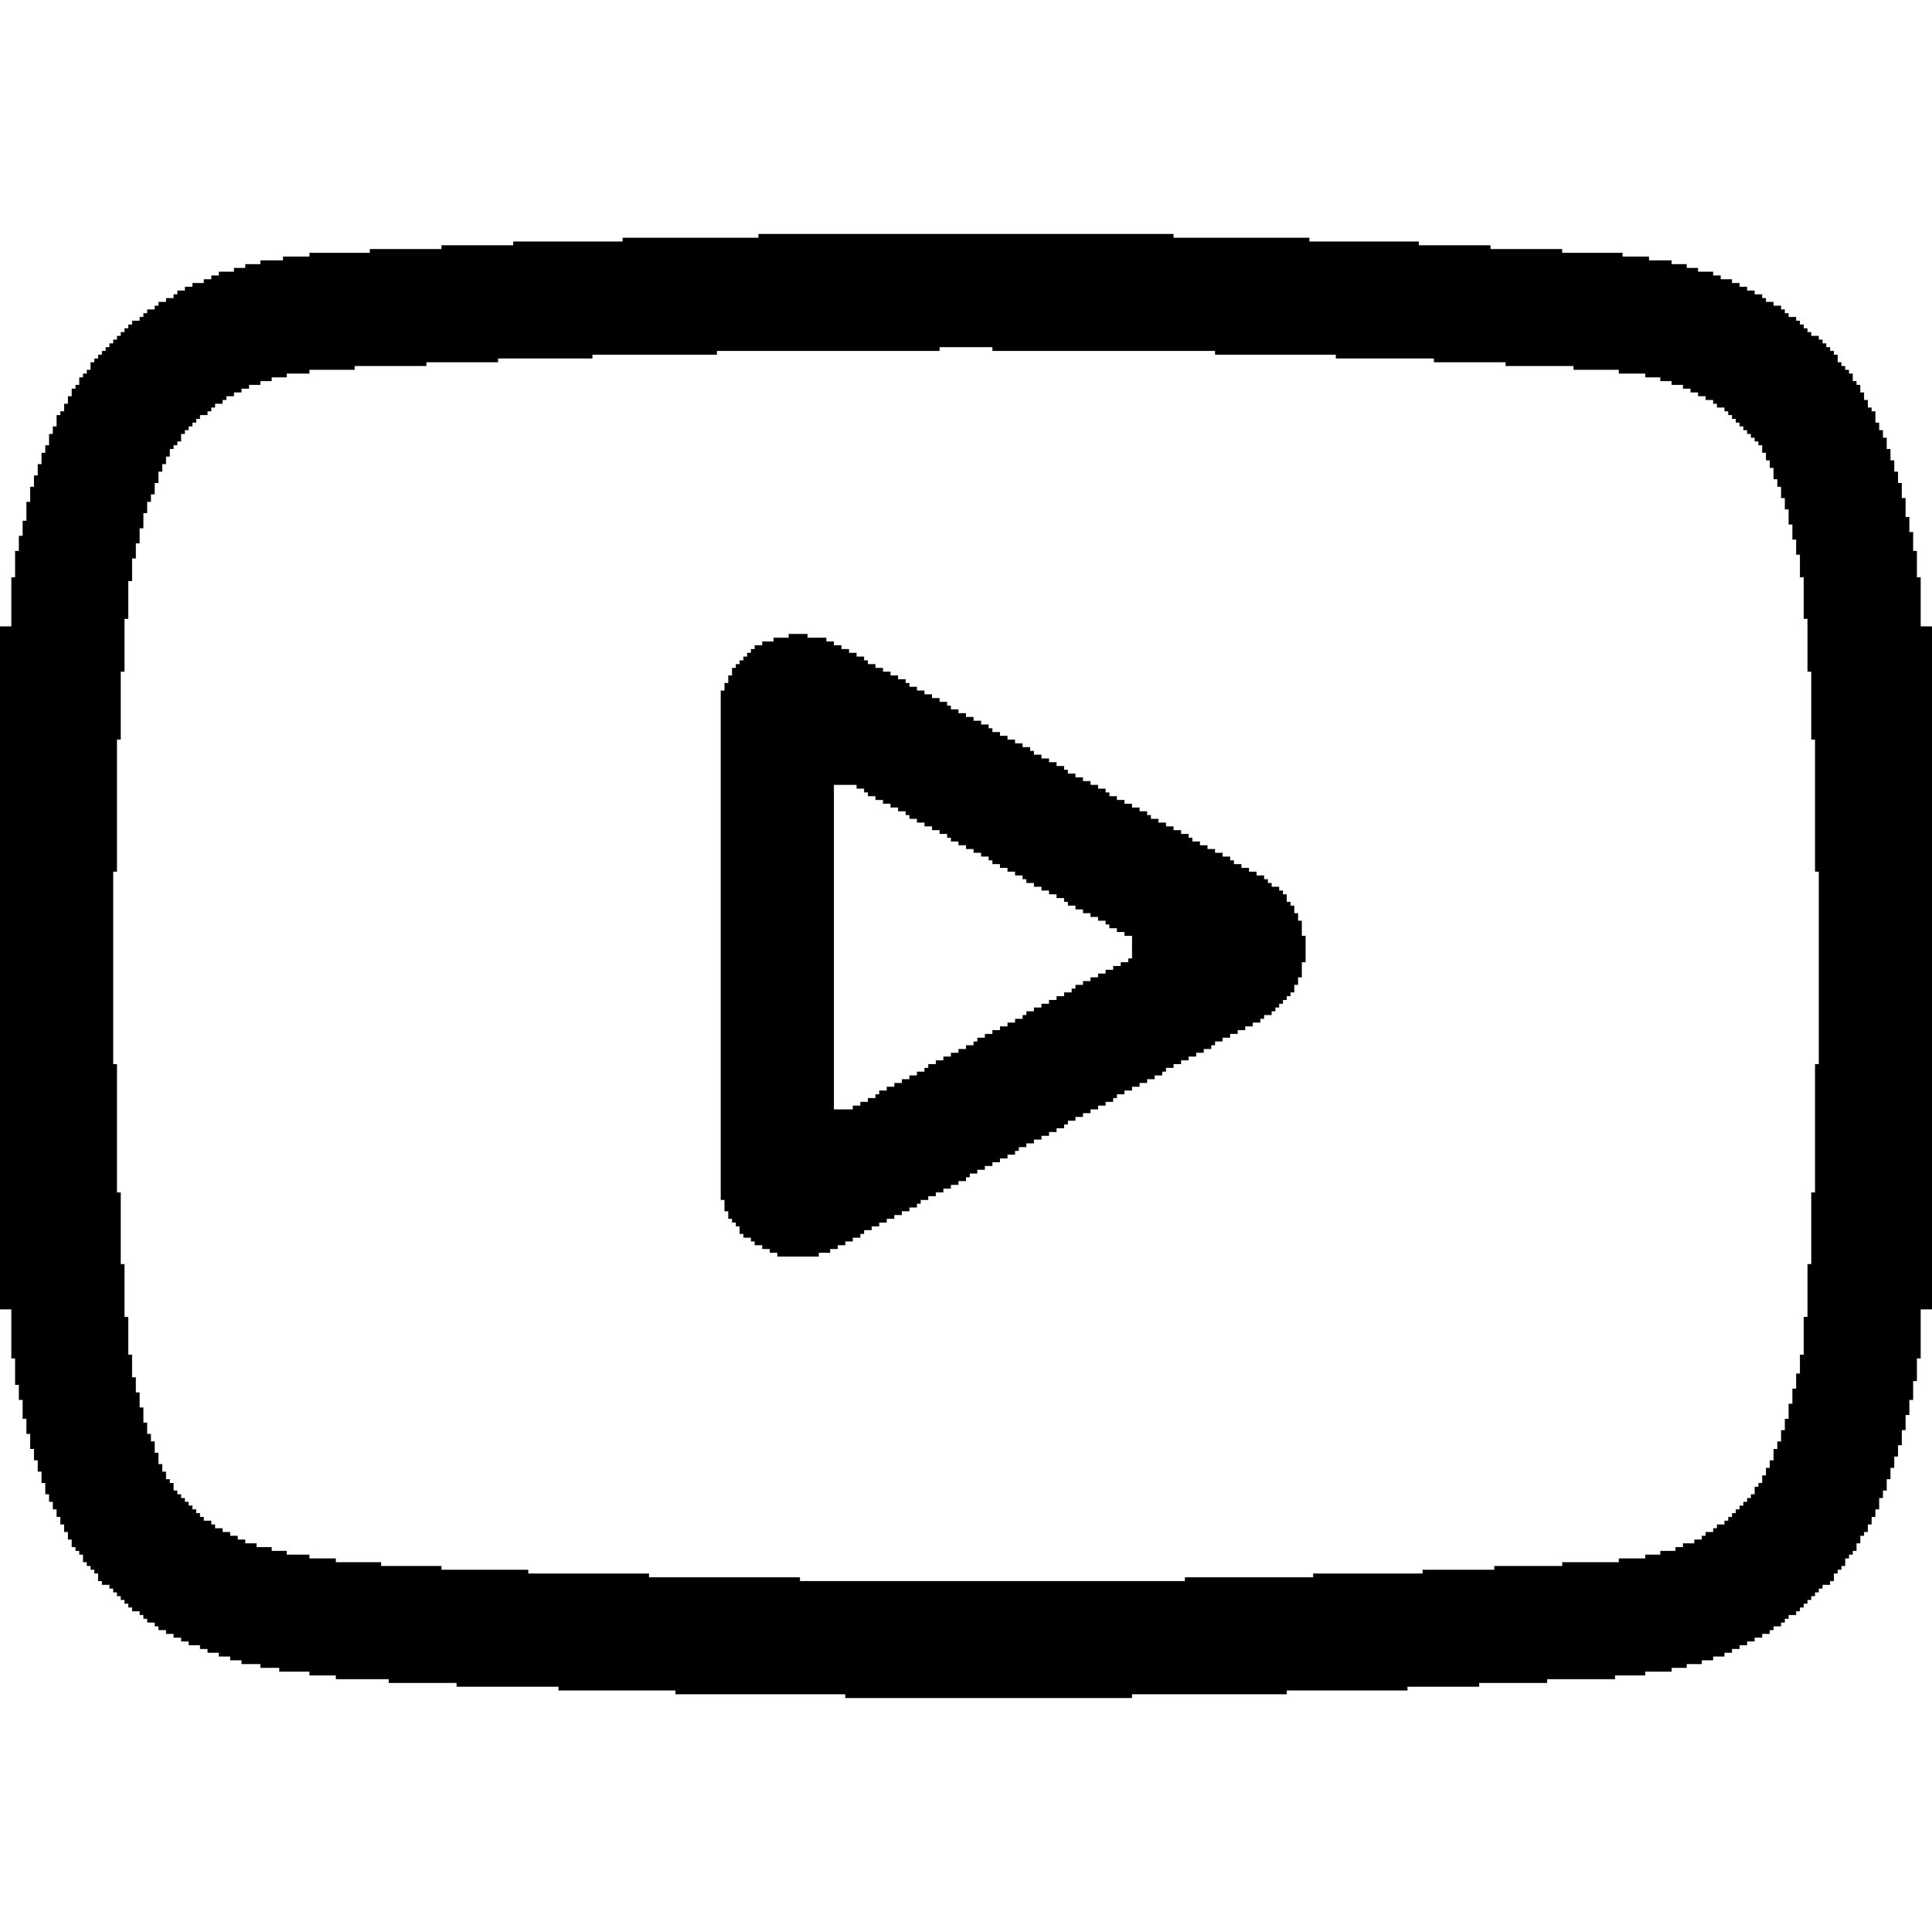
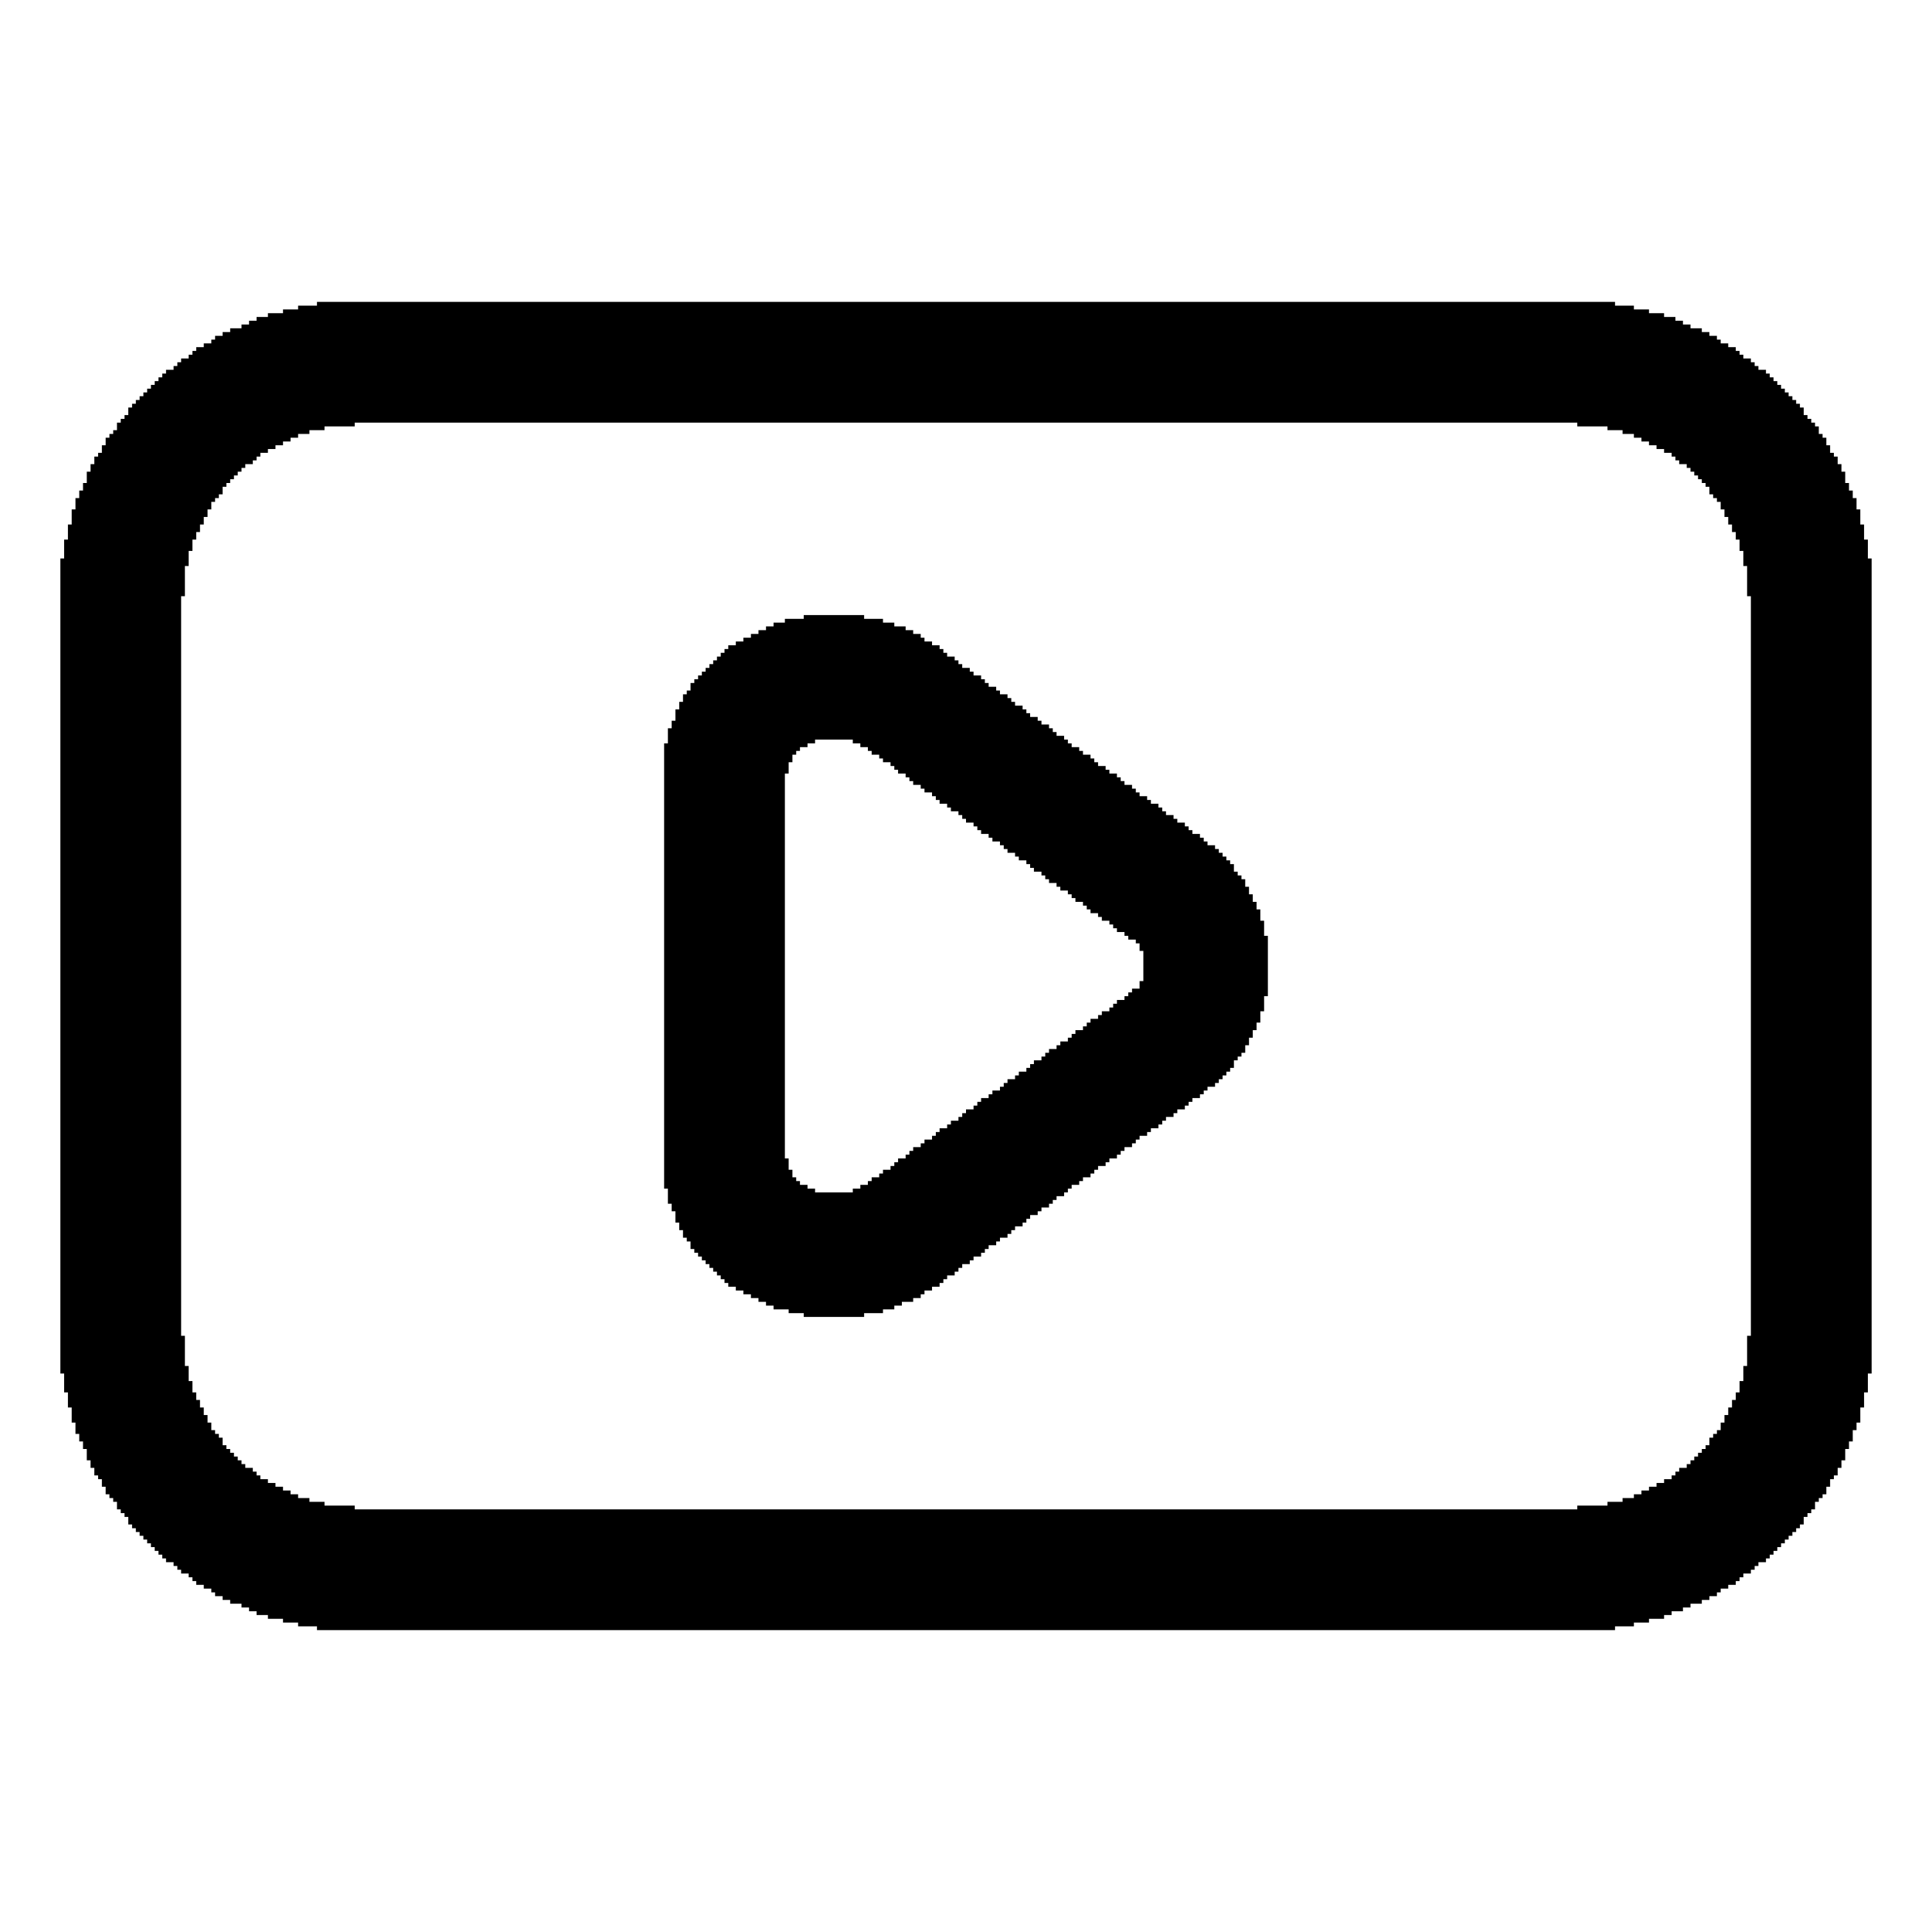
<svg xmlns="http://www.w3.org/2000/svg" viewBox="0 0 512 512" width="512" height="512">
-   <path fill="#000" d="M201,62h110v1h-110zM165,63h182v1h-182zM136,64h240v1h-240zM117,65h278v1h-278zM98,66h316v1h-316zM82,67h348v1h-348zM75,68h362v1h-362zM69,69h374v1h-374zM65,70h382v1h-382zM62,71h388v1h-388zM58,72h396v1h-396zM56,73h400v1h-400zM54,74h405v1h-405zM51,75h410v1h-410zM49,76h414v1h-414zM47,77h418v1h-418zM46,78h421v1h-421zM44,79h424v1h-424zM42,80h428v1h-428zM41,81h431v1h-431zM39,82h434v1h-434zM38,83h436v1h-436zM37,84h439v1h-439zM35,85h442v1h-442zM34,86h444v1h-444zM33,87h446v1h-446zM32,88h448v1h-448zM31,89h451v1h-451zM30,90h453v1h-453zM29,91h455v1h-455zM28,92h221v1h-221zM263,92h222v1h-222zM27,93h163v1h-163zM322,93h164v1h-164zM26,94h131v1h-131zM354,94h133v1h-133zM25,95h107v1h-107zM380,95h107v1h-107zM24,96h89v1h-89zM399,96h89v1h-89zM24,97h70v1h-70zM417,97h72v1h-72zM23,98h59v1h-59zM429,98h61v1h-61zM22,99h54v1h-54zM436,99h55v1h-55zM21,100h51v1h-51zM440,100h51v1h-51zM21,101h48v1h-48zM443,101h49v1h-49zM20,102h46v1h-46zM446,102h47v1h-47zM19,103h45v1h-45zM448,103h45v1h-45zM19,104h43v1h-43zM450,104h44v1h-44zM18,105h42v1h-42zM452,105h42v1h-42zM18,106h41v1h-41zM454,106h41v1h-41zM17,107h40v1h-40zM455,107h40v1h-40zM17,108h39v1h-39zM457,108h39v1h-39zM16,109h39v1h-39zM458,109h39v1h-39zM15,110h38v1h-38zM459,110h38v1h-38zM15,111h37v1h-37zM460,111h37v1h-37zM15,112h36v1h-36zM461,112h37v1h-37zM14,113h36v1h-36zM462,113h36v1h-36zM14,114h35v1h-35zM463,114h36v1h-36zM13,115h35v1h-35zM464,115h35v1h-35zM13,116h35v1h-35zM465,116h35v1h-35zM13,117h34v1h-34zM466,117h34v1h-34zM12,118h34v1h-34zM467,118h33v1h-33zM12,119h33v1h-33zM467,119h34v1h-34zM11,120h34v1h-34zM468,120h33v1h-33zM11,121h33v1h-33zM468,121h33v1h-33zM11,122h33v1h-33zM469,122h33v1h-33zM10,123h33v1h-33zM469,123h33v1h-33zM10,124h33v1h-33zM470,124h32v1h-32zM10,125h32v1h-32zM470,125h33v1h-33zM9,126h33v1h-33zM470,126h33v1h-33zM9,127h33v1h-33zM471,127h32v1h-32zM9,128h32v1h-32zM471,128h33v1h-33zM8,129h33v1h-33zM472,129h32v1h-32zM8,130h33v1h-33zM472,130h32v1h-32zM8,131h32v1h-32zM472,131h32v1h-32zM8,132h32v1h-32zM473,132h32v1h-32zM7,133h32v1h-32zM473,133h32v1h-32zM7,134h32v1h-32zM473,134h32v1h-32zM7,135h32v1h-32zM474,135h31v1h-31zM7,136h31v1h-31zM474,136h31v1h-31zM7,137h31v1h-31zM474,137h32v1h-32zM6,138h32v1h-32zM474,138h32v1h-32zM6,139h32v1h-32zM475,139h31v1h-31zM6,140h31v1h-31zM475,140h31v1h-31zM6,141h31v1h-31zM475,141h32v1h-32zM5,142h32v1h-32zM475,142h32v1h-32zM5,143h32v1h-32zM476,143h31v1h-31zM5,144h31v1h-31zM476,144h31v1h-31zM5,145h31v1h-31zM476,145h31v1h-31zM4,146h32v1h-32zM476,146h32v1h-32zM4,147h32v1h-32zM477,147h31v1h-31zM4,148h31v1h-31zM477,148h31v1h-31zM4,149h31v1h-31zM477,149h31v1h-31zM4,150h31v1h-31zM477,150h31v1h-31zM4,151h31v1h-31zM477,151h31v1h-31zM4,152h31v1h-31zM477,152h31v1h-31zM3,153h32v1h-32zM478,153h31v1h-31zM3,154h31v1h-31zM478,154h31v1h-31zM3,155h31v1h-31zM478,155h31v1h-31zM3,156h31v1h-31zM478,156h31v1h-31zM3,157h31v1h-31zM478,157h31v1h-31zM3,158h31v1h-31zM478,158h31v1h-31zM3,159h31v1h-31zM478,159h31v1h-31zM3,160h31v1h-31zM478,160h31v1h-31zM3,161h31v1h-31zM478,161h31v1h-31zM3,162h31v1h-31zM478,162h31v1h-31zM3,163h31v1h-31zM478,163h31v1h-31zM3,164h30v1h-30zM479,164h30v1h-30zM3,165h30v1h-30zM479,165h30v1h-30zM0,166h33v1h-33zM479,166h33v1h-33zM0,167h33v1h-33zM479,167h33v1h-33zM0,168h33v1h-33zM209,168h5v1h-5zM479,168h33v1h-33zM0,169h33v1h-33zM205,169h14v1h-14zM479,169h33v1h-33zM0,170h33v1h-33zM202,170h19v1h-19zM479,170h33v1h-33zM0,171h33v1h-33zM200,171h23v1h-23zM479,171h33v1h-33zM0,172h33v1h-33zM199,172h26v1h-26zM479,172h33v1h-33zM0,173h33v1h-33zM198,173h29v1h-29zM479,173h33v1h-33zM0,174h33v1h-33zM197,174h32v1h-32zM479,174h33v1h-33zM0,175h33v1h-33zM196,175h34v1h-34zM479,175h33v1h-33zM0,176h33v1h-33zM195,176h37v1h-37zM479,176h33v1h-33zM0,177h33v1h-33zM194,177h40v1h-40zM479,177h33v1h-33zM0,178h32v1h-32zM194,178h42v1h-42zM480,178h32v1h-32zM0,179h32v1h-32zM193,179h45v1h-45zM480,179h32v1h-32zM0,180h32v1h-32zM193,180h47v1h-47zM480,180h32v1h-32zM0,181h32v1h-32zM192,181h49v1h-49zM480,181h32v1h-32zM0,182h32v1h-32zM192,182h51v1h-51zM480,182h32v1h-32zM0,183h32v1h-32zM191,183h54v1h-54zM480,183h32v1h-32zM0,184h32v1h-32zM191,184h56v1h-56zM480,184h32v1h-32zM0,185h32v1h-32zM191,185h58v1h-58zM480,185h32v1h-32zM0,186h32v1h-32zM191,186h60v1h-60zM480,186h32v1h-32zM0,187h32v1h-32zM191,187h61v1h-61zM480,187h32v1h-32zM0,188h32v1h-32zM191,188h63v1h-63zM480,188h32v1h-32zM0,189h32v1h-32zM191,189h65v1h-65zM480,189h32v1h-32zM0,190h32v1h-32zM191,190h67v1h-67zM480,190h32v1h-32zM0,191h32v1h-32zM191,191h69v1h-69zM480,191h32v1h-32zM0,192h32v1h-32zM191,192h71v1h-71zM480,192h32v1h-32zM0,193h32v1h-32zM191,193h72v1h-72zM480,193h32v1h-32zM0,194h32v1h-32zM191,194h74v1h-74zM480,194h32v1h-32zM0,195h32v1h-32zM191,195h76v1h-76zM480,195h32v1h-32zM0,196h31v1h-31zM191,196h78v1h-78zM481,196h31v1h-31zM0,197h31v1h-31zM191,197h80v1h-80zM481,197h31v1h-31zM0,198h31v1h-31zM191,198h82v1h-82zM481,198h31v1h-31zM0,199h31v1h-31zM191,199h83v1h-83zM481,199h31v1h-31zM0,200h31v1h-31zM191,200h85v1h-85zM481,200h31v1h-31zM0,201h31v1h-31zM191,201h87v1h-87zM481,201h31v1h-31zM0,202h31v1h-31zM191,202h89v1h-89zM481,202h31v1h-31zM0,203h31v1h-31zM191,203h91v1h-91zM481,203h31v1h-31zM0,204h31v1h-31zM191,204h92v1h-92zM481,204h31v1h-31zM0,205h31v1h-31zM191,205h94v1h-94zM481,205h31v1h-31zM0,206h31v1h-31zM191,206h96v1h-96zM481,206h31v1h-31zM0,207h31v1h-31zM191,207h98v1h-98zM481,207h31v1h-31zM0,208h31v1h-31zM191,208h30v1h-30zM227,208h64v1h-64zM481,208h31v1h-31zM0,209h31v1h-31zM191,209h30v1h-30zM229,209h64v1h-64zM481,209h31v1h-31zM0,210h31v1h-31zM191,210h30v1h-30zM230,210h64v1h-64zM481,210h31v1h-31zM0,211h31v1h-31zM191,211h30v1h-30zM232,211h64v1h-64zM481,211h31v1h-31zM0,212h31v1h-31zM191,212h30v1h-30zM234,212h64v1h-64zM481,212h31v1h-31zM0,213h31v1h-31zM191,213h30v1h-30zM236,213h64v1h-64zM481,213h31v1h-31zM0,214h31v1h-31zM191,214h30v1h-30zM238,214h64v1h-64zM481,214h31v1h-31zM0,215h31v1h-31zM191,215h30v1h-30zM240,215h64v1h-64zM481,215h31v1h-31zM0,216h31v1h-31zM191,216h30v1h-30zM241,216h64v1h-64zM481,216h31v1h-31zM0,217h31v1h-31zM191,217h30v1h-30zM243,217h64v1h-64zM481,217h31v1h-31zM0,218h31v1h-31zM191,218h30v1h-30zM245,218h64v1h-64zM481,218h31v1h-31zM0,219h31v1h-31zM191,219h30v1h-30zM247,219h64v1h-64zM481,219h31v1h-31zM0,220h31v1h-31zM191,220h30v1h-30zM249,220h64v1h-64zM481,220h31v1h-31zM0,221h31v1h-31zM191,221h30v1h-30zM251,221h64v1h-64zM481,221h31v1h-31zM0,222h31v1h-31zM191,222h30v1h-30zM252,222h64v1h-64zM481,222h31v1h-31zM0,223h31v1h-31zM191,223h30v1h-30zM254,223h64v1h-64zM481,223h31v1h-31zM0,224h31v1h-31zM191,224h30v1h-30zM256,224h64v1h-64zM481,224h31v1h-31zM0,225h31v1h-31zM191,225h30v1h-30zM258,225h64v1h-64zM481,225h31v1h-31zM0,226h31v1h-31zM191,226h30v1h-30zM260,226h64v1h-64zM481,226h31v1h-31zM0,227h31v1h-31zM191,227h30v1h-30zM262,227h64v1h-64zM481,227h31v1h-31zM0,228h31v1h-31zM191,228h30v1h-30zM263,228h64v1h-64zM481,228h31v1h-31zM0,229h31v1h-31zM191,229h30v1h-30zM265,229h64v1h-64zM481,229h31v1h-31zM0,230h31v1h-31zM191,230h30v1h-30zM267,230h64v1h-64zM481,230h31v1h-31zM0,231h30v1h-30zM191,231h30v1h-30zM269,231h64v1h-64zM482,231h30v1h-30zM0,232h30v1h-30zM191,232h30v1h-30zM271,232h64v1h-64zM482,232h30v1h-30zM0,233h30v1h-30zM191,233h30v1h-30zM272,233h64v1h-64zM482,233h30v1h-30zM0,234h30v1h-30zM191,234h30v1h-30zM274,234h63v1h-63zM482,234h30v1h-30zM0,235h30v1h-30zM191,235h30v1h-30zM276,235h63v1h-63zM482,235h30v1h-30zM0,236h30v1h-30zM191,236h30v1h-30zM278,236h62v1h-62zM482,236h30v1h-30zM0,237h30v1h-30zM191,237h30v1h-30zM280,237h61v1h-61zM482,237h30v1h-30zM0,238h30v1h-30zM191,238h30v1h-30zM282,238h59v1h-59zM482,238h30v1h-30zM0,239h30v1h-30zM191,239h30v1h-30zM283,239h59v1h-59zM482,239h30v1h-30zM0,240h30v1h-30zM191,240h30v1h-30zM285,240h58v1h-58zM482,240h30v1h-30zM0,241h30v1h-30zM191,241h30v1h-30zM287,241h56v1h-56zM482,241h30v1h-30zM0,242h30v1h-30zM191,242h30v1h-30zM289,242h55v1h-55zM482,242h30v1h-30zM0,243h30v1h-30zM191,243h30v1h-30zM291,243h53v1h-53zM482,243h30v1h-30zM0,244h30v1h-30zM191,244h30v1h-30zM293,244h52v1h-52zM482,244h30v1h-30zM0,245h30v1h-30zM191,245h30v1h-30zM294,245h51v1h-51zM482,245h30v1h-30zM0,246h30v1h-30zM191,246h30v1h-30zM296,246h49v1h-49zM482,246h30v1h-30zM0,247h30v1h-30zM191,247h30v1h-30zM298,247h47v1h-47zM482,247h30v1h-30zM0,248h30v1h-30zM191,248h30v1h-30zM300,248h46v1h-46zM482,248h30v1h-30zM0,249h30v1h-30zM191,249h30v1h-30zM300,249h46v1h-46zM482,249h30v1h-30zM0,250h30v1h-30zM191,250h30v1h-30zM300,250h46v1h-46zM482,250h30v1h-30zM0,251h30v1h-30zM191,251h30v1h-30zM300,251h46v1h-46zM482,251h30v1h-30zM0,252h30v1h-30zM191,252h30v1h-30zM300,252h46v1h-46zM482,252h30v1h-30zM0,253h30v1h-30zM191,253h30v1h-30zM300,253h46v1h-46zM482,253h30v1h-30zM0,254h30v1h-30zM191,254h30v1h-30zM299,254h47v1h-47zM482,254h30v1h-30zM0,255h30v1h-30zM191,255h30v1h-30zM297,255h48v1h-48zM482,255h30v1h-30zM0,256h30v1h-30zM191,256h30v1h-30zM295,256h50v1h-50zM482,256h30v1h-30zM0,257h30v1h-30zM191,257h30v1h-30zM293,257h52v1h-52zM482,257h30v1h-30zM0,258h30v1h-30zM191,258h30v1h-30zM291,258h54v1h-54zM482,258h30v1h-30zM0,259h30v1h-30zM191,259h30v1h-30zM289,259h55v1h-55zM482,259h30v1h-30zM0,260h30v1h-30zM191,260h30v1h-30zM287,260h57v1h-57zM482,260h30v1h-30zM0,261h30v1h-30zM191,261h30v1h-30zM285,261h58v1h-58zM482,261h30v1h-30zM0,262h30v1h-30zM191,262h30v1h-30zM284,262h59v1h-59zM482,262h30v1h-30zM0,263h30v1h-30zM191,263h30v1h-30zM282,263h60v1h-60zM482,263h30v1h-30zM0,264h30v1h-30zM191,264h30v1h-30zM280,264h61v1h-61zM482,264h30v1h-30zM0,265h30v1h-30zM191,265h30v1h-30zM278,265h62v1h-62zM482,265h30v1h-30zM0,266h30v1h-30zM191,266h30v1h-30zM276,266h63v1h-63zM482,266h30v1h-30zM0,267h30v1h-30zM191,267h30v1h-30zM274,267h64v1h-64zM482,267h30v1h-30zM0,268h30v1h-30zM191,268h30v1h-30zM272,268h65v1h-65zM482,268h30v1h-30zM0,269h30v1h-30zM191,269h30v1h-30zM271,269h64v1h-64zM482,269h30v1h-30zM0,270h30v1h-30zM191,270h30v1h-30zM269,270h65v1h-65zM482,270h30v1h-30zM0,271h30v1h-30zM191,271h30v1h-30zM267,271h65v1h-65zM482,271h30v1h-30zM0,272h30v1h-30zM191,272h30v1h-30zM265,272h65v1h-65zM482,272h30v1h-30zM0,273h30v1h-30zM191,273h30v1h-30zM263,273h65v1h-65zM482,273h30v1h-30zM0,274h30v1h-30zM191,274h30v1h-30zM261,274h65v1h-65zM482,274h30v1h-30zM0,275h30v1h-30zM191,275h30v1h-30zM259,275h65v1h-65zM482,275h30v1h-30zM0,276h30v1h-30zM191,276h30v1h-30zM258,276h64v1h-64zM482,276h30v1h-30zM0,277h30v1h-30zM191,277h30v1h-30zM256,277h65v1h-65zM482,277h30v1h-30zM0,278h30v1h-30zM191,278h30v1h-30zM254,278h65v1h-65zM482,278h30v1h-30zM0,279h30v1h-30zM191,279h30v1h-30zM252,279h65v1h-65zM482,279h30v1h-30zM0,280h30v1h-30zM191,280h30v1h-30zM250,280h65v1h-65zM482,280h30v1h-30zM0,281h30v1h-30zM191,281h30v1h-30zM248,281h65v1h-65zM482,281h30v1h-30zM0,282h31v1h-31zM191,282h30v1h-30zM246,282h65v1h-65zM481,282h31v1h-31zM0,283h31v1h-31zM191,283h30v1h-30zM245,283h64v1h-64zM481,283h31v1h-31zM0,284h31v1h-31zM191,284h30v1h-30zM243,284h65v1h-65zM481,284h31v1h-31zM0,285h31v1h-31zM191,285h30v1h-30zM241,285h65v1h-65zM481,285h31v1h-31zM0,286h31v1h-31zM191,286h30v1h-30zM239,286h65v1h-65zM481,286h31v1h-31zM0,287h31v1h-31zM191,287h30v1h-30zM237,287h65v1h-65zM481,287h31v1h-31zM0,288h31v1h-31zM191,288h30v1h-30zM235,288h65v1h-65zM481,288h31v1h-31zM0,289h31v1h-31zM191,289h30v1h-30zM233,289h65v1h-65zM481,289h31v1h-31zM0,290h31v1h-31zM191,290h30v1h-30zM232,290h64v1h-64zM481,290h31v1h-31zM0,291h31v1h-31zM191,291h30v1h-30zM230,291h65v1h-65zM481,291h31v1h-31zM0,292h31v1h-31zM191,292h30v1h-30zM228,292h65v1h-65zM481,292h31v1h-31zM0,293h31v1h-31zM191,293h30v1h-30zM226,293h65v1h-65zM481,293h31v1h-31zM0,294h31v1h-31zM191,294h98v1h-98zM481,294h31v1h-31zM0,295h31v1h-31zM191,295h96v1h-96zM481,295h31v1h-31zM0,296h31v1h-31zM191,296h94v1h-94zM481,296h31v1h-31zM0,297h31v1h-31zM191,297h92v1h-92zM481,297h31v1h-31zM0,298h31v1h-31zM191,298h91v1h-91zM481,298h31v1h-31zM0,299h31v1h-31zM191,299h89v1h-89zM481,299h31v1h-31zM0,300h31v1h-31zM191,300h87v1h-87zM481,300h31v1h-31zM0,301h31v1h-31zM191,301h85v1h-85zM481,301h31v1h-31zM0,302h31v1h-31zM191,302h83v1h-83zM481,302h31v1h-31zM0,303h31v1h-31zM191,303h81v1h-81zM481,303h31v1h-31zM0,304h31v1h-31zM191,304h79v1h-79zM481,304h31v1h-31zM0,305h31v1h-31zM191,305h78v1h-78zM481,305h31v1h-31zM0,306h31v1h-31zM191,306h76v1h-76zM481,306h31v1h-31zM0,307h31v1h-31zM191,307h74v1h-74zM481,307h31v1h-31zM0,308h31v1h-31zM191,308h72v1h-72zM481,308h31v1h-31zM0,309h31v1h-31zM191,309h70v1h-70zM481,309h31v1h-31zM0,310h31v1h-31zM191,310h68v1h-68zM481,310h31v1h-31zM0,311h31v1h-31zM191,311h66v1h-66zM481,311h31v1h-31zM0,312h31v1h-31zM191,312h65v1h-65zM481,312h31v1h-31zM0,313h31v1h-31zM191,313h63v1h-63zM481,313h31v1h-31zM0,314h31v1h-31zM191,314h61v1h-61zM481,314h31v1h-31zM0,315h31v1h-31zM191,315h59v1h-59zM481,315h31v1h-31zM0,316h32v1h-32zM191,316h57v1h-57zM480,316h32v1h-32zM0,317h32v1h-32zM191,317h55v1h-55zM480,317h32v1h-32zM0,318h32v1h-32zM192,318h52v1h-52zM480,318h32v1h-32zM0,319h32v1h-32zM192,319h51v1h-51zM480,319h32v1h-32zM0,320h32v1h-32zM192,320h49v1h-49zM480,320h32v1h-32zM0,321h32v1h-32zM193,321h46v1h-46zM480,321h32v1h-32zM0,322h32v1h-32zM193,322h44v1h-44zM480,322h32v1h-32zM0,323h32v1h-32zM194,323h41v1h-41zM480,323h32v1h-32zM0,324h32v1h-32zM195,324h38v1h-38zM480,324h32v1h-32zM0,325h32v1h-32zM196,325h35v1h-35zM480,325h32v1h-32zM0,326h32v1h-32zM196,326h33v1h-33zM480,326h32v1h-32zM0,327h32v1h-32zM197,327h31v1h-31zM480,327h32v1h-32zM0,328h32v1h-32zM199,328h27v1h-27zM480,328h32v1h-32zM0,329h32v1h-32zM200,329h24v1h-24zM480,329h32v1h-32zM0,330h32v1h-32zM202,330h20v1h-20zM480,330h32v1h-32zM0,331h32v1h-32zM204,331h16v1h-16zM480,331h32v1h-32zM0,332h32v1h-32zM206,332h11v1h-11zM480,332h32v1h-32zM0,333h32v1h-32zM480,333h32v1h-32zM0,334h32v1h-32zM480,334h32v1h-32zM0,335h33v1h-33zM479,335h33v1h-33zM0,336h33v1h-33zM479,336h33v1h-33zM0,337h33v1h-33zM479,337h33v1h-33zM0,338h33v1h-33zM479,338h33v1h-33zM0,339h33v1h-33zM479,339h33v1h-33zM0,340h33v1h-33zM479,340h33v1h-33zM0,341h33v1h-33zM479,341h33v1h-33zM0,342h33v1h-33zM479,342h33v1h-33zM0,343h33v1h-33zM479,343h33v1h-33zM0,344h33v1h-33zM479,344h33v1h-33zM0,345h33v1h-33zM479,345h33v1h-33zM0,346h33v1h-33zM479,346h33v1h-33zM3,347h30v1h-30zM479,347h30v1h-30zM3,348h30v1h-30zM479,348h30v1h-30zM3,349h31v1h-31zM478,349h31v1h-31zM3,350h31v1h-31zM478,350h31v1h-31zM3,351h31v1h-31zM478,351h31v1h-31zM3,352h31v1h-31zM478,352h31v1h-31zM3,353h31v1h-31zM478,353h31v1h-31zM3,354h31v1h-31zM478,354h31v1h-31zM3,355h31v1h-31zM478,355h31v1h-31zM3,356h31v1h-31zM478,356h31v1h-31zM3,357h31v1h-31zM478,357h31v1h-31zM3,358h31v1h-31zM478,358h31v1h-31zM3,359h32v1h-32zM477,359h32v1h-32zM4,360h31v1h-31zM477,360h31v1h-31zM4,361h31v1h-31zM477,361h31v1h-31zM4,362h31v1h-31zM477,362h31v1h-31zM4,363h31v1h-31zM477,363h31v1h-31zM4,364h31v1h-31zM476,364h32v1h-32zM4,365h32v1h-32zM476,365h32v1h-32zM4,366h32v1h-32zM476,366h31v1h-31zM5,367h31v1h-31zM476,367h31v1h-31zM5,368h31v1h-31zM475,368h32v1h-32zM5,369h32v1h-32zM475,369h32v1h-32zM5,370h32v1h-32zM475,370h32v1h-32zM6,371h31v1h-31zM475,371h31v1h-31zM6,372h31v1h-31zM474,372h32v1h-32zM6,373h32v1h-32zM474,373h32v1h-32zM6,374h32v1h-32zM474,374h32v1h-32zM6,375h32v1h-32zM474,375h31v1h-31zM7,376h31v1h-31zM473,376h32v1h-32zM7,377h32v1h-32zM473,377h32v1h-32zM7,378h32v1h-32zM473,378h32v1h-32zM7,379h32v1h-32zM472,379h32v1h-32zM8,380h32v1h-32zM472,380h32v1h-32zM8,381h32v1h-32zM472,381h32v1h-32zM8,382h33v1h-33zM471,382h33v1h-33zM8,383h33v1h-33zM471,383h32v1h-32zM9,384h32v1h-32zM470,384h33v1h-33zM9,385h33v1h-33zM470,385h33v1h-33zM9,386h33v1h-33zM470,386h32v1h-32zM10,387h32v1h-32zM469,387h33v1h-33zM10,388h33v1h-33zM469,388h33v1h-33zM10,389h33v1h-33zM468,389h33v1h-33zM11,390h33v1h-33zM468,390h33v1h-33zM11,391h33v1h-33zM467,391h34v1h-34zM11,392h34v1h-34zM467,392h33v1h-33zM12,393h34v1h-34zM466,393h34v1h-34zM12,394h34v1h-34zM465,394h35v1h-35zM12,395h35v1h-35zM465,395h34v1h-34zM13,396h35v1h-35zM464,396h35v1h-35zM13,397h36v1h-36zM463,397h35v1h-35zM14,398h36v1h-36zM462,398h36v1h-36zM14,399h37v1h-37zM461,399h37v1h-37zM15,400h37v1h-37zM460,400h37v1h-37zM15,401h38v1h-38zM459,401h38v1h-38zM16,402h38v1h-38zM458,402h38v1h-38zM16,403h40v1h-40zM457,403h39v1h-39zM17,404h40v1h-40zM455,404h40v1h-40zM17,405h42v1h-42zM454,405h41v1h-41zM18,406h43v1h-43zM452,406h42v1h-42zM18,407h45v1h-45zM451,407h42v1h-42zM19,408h46v1h-46zM449,408h44v1h-44zM19,409h49v1h-49zM446,409h46v1h-46zM20,410h52v1h-52zM444,410h48v1h-48zM21,411h55v1h-55zM440,411h51v1h-51zM22,412h60v1h-60zM436,412h54v1h-54zM22,413h67v1h-67zM429,413h60v1h-60zM23,414h78v1h-78zM414,414h75v1h-75zM24,415h93v1h-93zM396,415h92v1h-92zM25,416h115v1h-115zM377,416h110v1h-110zM26,417h146v1h-146zM348,417h138v1h-138zM26,418h186v1h-186zM314,418h172v1h-172zM27,419h458v1h-458zM29,420h454v1h-454zM30,421h452v1h-452zM31,422h450v1h-450zM32,423h448v1h-448zM33,424h446v1h-446zM34,425h444v1h-444zM35,426h442v1h-442zM37,427h439v1h-439zM38,428h436v1h-436zM39,429h434v1h-434zM41,430h431v1h-431zM42,431h428v1h-428zM44,432h425v1h-425zM46,433h421v1h-421zM48,434h417v1h-417zM50,435h413v1h-413zM53,436h408v1h-408zM55,437h404v1h-404zM58,438h399v1h-399zM61,439h393v1h-393zM64,440h387v1h-387zM69,441h378v1h-378zM74,442h369v1h-369zM82,443h354v1h-354zM89,444h339v1h-339zM103,445h307v1h-307zM121,446h271v1h-271zM148,447h225v1h-225zM179,448h162v1h-162zM224,449h76v1h-76z" />
+   <path fill="#000" d="M84,80h344v1h-344zM79,81h354v1h-354zM75,82h362v1h-362zM71,83h370v1h-370zM68,84h376v1h-376zM66,85h380v1h-380zM64,86h384v1h-384zM61,87h390v1h-390zM59,88h394v1h-394zM57,89h398v1h-398zM56,90h400v1h-400zM54,91h404v1h-404zM52,92h408v1h-408zM51,93h410v1h-410zM50,94h412v1h-412zM48,95h416v1h-416zM47,96h418v1h-418zM46,97h420v1h-420zM44,98h424v1h-424zM43,99h426v1h-426zM42,100h428v1h-428zM41,101h430v1h-430zM40,102h432v1h-432zM39,103h434v1h-434zM38,104h436v1h-436zM37,105h438v1h-438zM36,106h440v1h-440zM35,107h442v1h-442zM34,108h444v1h-444zM34,109h444v1h-444zM33,110h446v1h-446zM32,111h448v1h-448zM31,112h63v1h-63zM418,112h63v1h-63zM31,113h55v1h-55zM426,113h56v1h-56zM30,114h52v1h-52zM430,114h52v1h-52zM29,115h50v1h-50zM433,115h50v1h-50zM28,116h49v1h-49zM435,116h49v1h-49zM28,117h47v1h-47zM437,117h47v1h-47zM27,118h46v1h-46zM439,118h46v1h-46zM27,119h44v1h-44zM441,119h44v1h-44zM26,120h43v1h-43zM443,120h43v1h-43zM25,121h43v1h-43zM444,121h43v1h-43zM25,122h42v1h-42zM445,122h42v1h-42zM24,123h41v1h-41zM447,123h41v1h-41zM24,124h40v1h-40zM448,124h40v1h-40zM23,125h40v1h-40zM449,125h40v1h-40zM23,126h39v1h-39zM450,126h39v1h-39zM23,127h38v1h-38zM451,127h38v1h-38zM22,128h38v1h-38zM452,128h38v1h-38zM22,129h37v1h-37zM453,129h37v1h-37zM21,130h38v1h-38zM453,130h38v1h-38zM21,131h37v1h-37zM454,131h37v1h-37zM20,132h37v1h-37zM455,132h37v1h-37zM20,133h36v1h-36zM456,133h36v1h-36zM20,134h36v1h-36zM456,134h36v1h-36zM19,135h36v1h-36zM457,135h36v1h-36zM19,136h36v1h-36zM457,136h36v1h-36zM19,137h35v1h-35zM458,137h35v1h-35zM19,138h35v1h-35zM458,138h35v1h-35zM18,139h35v1h-35zM459,139h35v1h-35zM18,140h35v1h-35zM459,140h35v1h-35zM18,141h34v1h-34zM460,141h34v1h-34zM18,142h34v1h-34zM460,142h34v1h-34zM17,143h34v1h-34zM461,143h34v1h-34zM17,144h34v1h-34zM461,144h34v1h-34zM17,145h34v1h-34zM461,145h34v1h-34zM17,146h33v1h-33zM462,146h33v1h-33zM17,147h33v1h-33zM462,147h33v1h-33zM16,148h34v1h-34zM462,148h34v1h-34zM16,149h34v1h-34zM462,149h34v1h-34zM16,150h33v1h-33zM463,150h33v1h-33zM16,151h33v1h-33zM463,151h33v1h-33zM16,152h33v1h-33zM463,152h33v1h-33zM16,153h33v1h-33zM463,153h33v1h-33zM16,154h33v1h-33zM463,154h33v1h-33zM16,155h33v1h-33zM463,155h33v1h-33zM16,156h33v1h-33zM463,156h33v1h-33zM16,157h33v1h-33zM463,157h33v1h-33zM16,158h32v1h-32zM464,158h32v1h-32zM16,159h32v1h-32zM464,159h32v1h-32zM16,160h32v1h-32zM464,160h32v1h-32zM16,161h32v1h-32zM464,161h32v1h-32zM16,162h32v1h-32zM464,162h32v1h-32zM16,163h32v1h-32zM213,163h16v1h-16zM464,163h32v1h-32zM16,164h32v1h-32zM208,164h26v1h-26zM464,164h32v1h-32zM16,165h32v1h-32zM205,165h32v1h-32zM464,165h32v1h-32zM16,166h32v1h-32zM203,166h37v1h-37zM464,166h32v1h-32zM16,167h32v1h-32zM201,167h41v1h-41zM464,167h32v1h-32zM16,168h32v1h-32zM199,168h45v1h-45zM464,168h32v1h-32zM16,169h32v1h-32zM197,169h48v1h-48zM464,169h32v1h-32zM16,170h32v1h-32zM195,170h52v1h-52zM464,170h32v1h-32zM16,171h32v1h-32zM193,171h56v1h-56zM464,171h32v1h-32zM16,172h32v1h-32zM192,172h58v1h-58zM464,172h32v1h-32zM16,173h32v1h-32zM191,173h60v1h-60zM464,173h32v1h-32zM16,174h32v1h-32zM190,174h63v1h-63zM464,174h32v1h-32zM16,175h32v1h-32zM189,175h65v1h-65zM464,175h32v1h-32zM16,176h32v1h-32zM188,176h67v1h-67zM464,176h32v1h-32zM16,177h32v1h-32zM187,177h70v1h-70zM464,177h32v1h-32zM16,178h32v1h-32zM186,178h72v1h-72zM464,178h32v1h-32zM16,179h32v1h-32zM185,179h75v1h-75zM464,179h32v1h-32zM16,180h32v1h-32zM184,180h77v1h-77zM464,180h32v1h-32zM16,181h32v1h-32zM183,181h79v1h-79zM464,181h32v1h-32zM16,182h32v1h-32zM183,182h81v1h-81zM464,182h32v1h-32zM16,183h32v1h-32zM182,183h83v1h-83zM464,183h32v1h-32zM16,184h32v1h-32zM181,184h86v1h-86zM464,184h32v1h-32zM16,185h32v1h-32zM181,185h87v1h-87zM464,185h32v1h-32zM16,186h32v1h-32zM180,186h89v1h-89zM464,186h32v1h-32zM16,187h32v1h-32zM180,187h91v1h-91zM464,187h32v1h-32zM16,188h32v1h-32zM179,188h93v1h-93zM464,188h32v1h-32zM16,189h32v1h-32zM179,189h94v1h-94zM464,189h32v1h-32zM16,190h32v1h-32zM179,190h96v1h-96zM464,190h32v1h-32zM16,191h32v1h-32zM178,191h98v1h-98zM464,191h32v1h-32zM16,192h32v1h-32zM178,192h100v1h-100zM464,192h32v1h-32zM16,193h32v1h-32zM177,193h102v1h-102zM464,193h32v1h-32zM16,194h32v1h-32zM177,194h103v1h-103zM464,194h32v1h-32zM16,195h32v1h-32zM177,195h105v1h-105zM464,195h32v1h-32zM16,196h32v1h-32zM177,196h39v1h-39zM226,196h57v1h-57zM464,196h32v1h-32zM16,197h32v1h-32zM176,197h38v1h-38zM228,197h56v1h-56zM464,197h32v1h-32zM16,198h32v1h-32zM176,198h36v1h-36zM230,198h56v1h-56zM464,198h32v1h-32zM16,199h32v1h-32zM176,199h35v1h-35zM231,199h56v1h-56zM464,199h32v1h-32zM16,200h32v1h-32zM176,200h34v1h-34zM233,200h56v1h-56zM464,200h32v1h-32zM16,201h32v1h-32zM176,201h34v1h-34zM234,201h56v1h-56zM464,201h32v1h-32zM16,202h32v1h-32zM176,202h33v1h-33zM236,202h55v1h-55zM464,202h32v1h-32zM16,203h32v1h-32zM176,203h33v1h-33zM237,203h56v1h-56zM464,203h32v1h-32zM16,204h32v1h-32zM176,204h33v1h-33zM238,204h56v1h-56zM464,204h32v1h-32zM16,205h32v1h-32zM176,205h32v1h-32zM240,205h56v1h-56zM464,205h32v1h-32zM16,206h32v1h-32zM176,206h32v1h-32zM241,206h56v1h-56zM464,206h32v1h-32zM16,207h32v1h-32zM176,207h32v1h-32zM242,207h56v1h-56zM464,207h32v1h-32zM16,208h32v1h-32zM176,208h32v1h-32zM244,208h56v1h-56zM464,208h32v1h-32zM16,209h32v1h-32zM176,209h32v1h-32zM245,209h56v1h-56zM464,209h32v1h-32zM16,210h32v1h-32zM176,210h32v1h-32zM247,210h55v1h-55zM464,210h32v1h-32zM16,211h32v1h-32zM176,211h32v1h-32zM248,211h56v1h-56zM464,211h32v1h-32zM16,212h32v1h-32zM176,212h32v1h-32zM249,212h56v1h-56zM464,212h32v1h-32zM16,213h32v1h-32zM176,213h32v1h-32zM251,213h56v1h-56zM464,213h32v1h-32zM16,214h32v1h-32zM176,214h32v1h-32zM252,214h56v1h-56zM464,214h32v1h-32zM16,215h32v1h-32zM176,215h32v1h-32zM254,215h55v1h-55zM464,215h32v1h-32zM16,216h32v1h-32zM176,216h32v1h-32zM255,216h56v1h-56zM464,216h32v1h-32zM16,217h32v1h-32zM176,217h32v1h-32zM256,217h56v1h-56zM464,217h32v1h-32zM16,218h32v1h-32zM176,218h32v1h-32zM258,218h56v1h-56zM464,218h32v1h-32zM16,219h32v1h-32zM176,219h32v1h-32zM259,219h56v1h-56zM464,219h32v1h-32zM16,220h32v1h-32zM176,220h32v1h-32zM260,220h56v1h-56zM464,220h32v1h-32zM16,221h32v1h-32zM176,221h32v1h-32zM262,221h56v1h-56zM464,221h32v1h-32zM16,222h32v1h-32zM176,222h32v1h-32zM263,222h56v1h-56zM464,222h32v1h-32zM16,223h32v1h-32zM176,223h32v1h-32zM265,223h55v1h-55zM464,223h32v1h-32zM16,224h32v1h-32zM176,224h32v1h-32zM266,224h56v1h-56zM464,224h32v1h-32zM16,225h32v1h-32zM176,225h32v1h-32zM267,225h56v1h-56zM464,225h32v1h-32zM16,226h32v1h-32zM176,226h32v1h-32zM269,226h55v1h-55zM464,226h32v1h-32zM16,227h32v1h-32zM176,227h32v1h-32zM270,227h55v1h-55zM464,227h32v1h-32zM16,228h32v1h-32zM176,228h32v1h-32zM272,228h54v1h-54zM464,228h32v1h-32zM16,229h32v1h-32zM176,229h32v1h-32zM273,229h54v1h-54zM464,229h32v1h-32zM16,230h32v1h-32zM176,230h32v1h-32zM274,230h53v1h-53zM464,230h32v1h-32zM16,231h32v1h-32zM176,231h32v1h-32zM276,231h52v1h-52zM464,231h32v1h-32zM16,232h32v1h-32zM176,232h32v1h-32zM277,232h52v1h-52zM464,232h32v1h-32zM16,233h32v1h-32zM176,233h32v1h-32zM278,233h52v1h-52zM464,233h32v1h-32zM16,234h32v1h-32zM176,234h32v1h-32zM280,234h50v1h-50zM464,234h32v1h-32zM16,235h32v1h-32zM176,235h32v1h-32zM281,235h50v1h-50zM464,235h32v1h-32zM16,236h32v1h-32zM176,236h32v1h-32zM283,236h48v1h-48zM464,236h32v1h-32zM16,237h32v1h-32zM176,237h32v1h-32zM284,237h48v1h-48zM464,237h32v1h-32zM16,238h32v1h-32zM176,238h32v1h-32zM285,238h47v1h-47zM464,238h32v1h-32zM16,239h32v1h-32zM176,239h32v1h-32zM287,239h46v1h-46zM464,239h32v1h-32zM16,240h32v1h-32zM176,240h32v1h-32zM288,240h45v1h-45zM464,240h32v1h-32zM16,241h32v1h-32zM176,241h32v1h-32zM289,241h45v1h-45zM464,241h32v1h-32zM16,242h32v1h-32zM176,242h32v1h-32zM291,242h43v1h-43zM464,242h32v1h-32zM16,243h32v1h-32zM176,243h32v1h-32zM292,243h42v1h-42zM464,243h32v1h-32zM16,244h32v1h-32zM176,244h32v1h-32zM294,244h41v1h-41zM464,244h32v1h-32zM16,245h32v1h-32zM176,245h32v1h-32zM295,245h40v1h-40zM464,245h32v1h-32zM16,246h32v1h-32zM176,246h32v1h-32zM296,246h39v1h-39zM464,246h32v1h-32zM16,247h32v1h-32zM176,247h32v1h-32zM298,247h37v1h-37zM464,247h32v1h-32zM16,248h32v1h-32zM176,248h32v1h-32zM299,248h37v1h-37zM464,248h32v1h-32zM16,249h32v1h-32zM176,249h32v1h-32zM301,249h35v1h-35zM464,249h32v1h-32zM16,250h32v1h-32zM176,250h32v1h-32zM302,250h34v1h-34zM464,250h32v1h-32zM16,251h32v1h-32zM176,251h32v1h-32zM302,251h34v1h-34zM464,251h32v1h-32zM16,252h32v1h-32zM176,252h32v1h-32zM303,252h33v1h-33zM464,252h32v1h-32zM16,253h32v1h-32zM176,253h32v1h-32zM303,253h33v1h-33zM464,253h32v1h-32zM16,254h32v1h-32zM176,254h32v1h-32zM303,254h33v1h-33zM464,254h32v1h-32zM16,255h32v1h-32zM176,255h32v1h-32zM303,255h33v1h-33zM464,255h32v1h-32zM16,256h32v1h-32zM176,256h32v1h-32zM303,256h33v1h-33zM464,256h32v1h-32zM16,257h32v1h-32zM176,257h32v1h-32zM303,257h33v1h-33zM464,257h32v1h-32zM16,258h32v1h-32zM176,258h32v1h-32zM303,258h33v1h-33zM464,258h32v1h-32zM16,259h32v1h-32zM176,259h32v1h-32zM303,259h33v1h-33zM464,259h32v1h-32zM16,260h32v1h-32zM176,260h32v1h-32zM302,260h34v1h-34zM464,260h32v1h-32zM16,261h32v1h-32zM176,261h32v1h-32zM302,261h34v1h-34zM464,261h32v1h-32zM16,262h32v1h-32zM176,262h32v1h-32zM300,262h36v1h-36zM464,262h32v1h-32zM16,263h32v1h-32zM176,263h32v1h-32zM299,263h37v1h-37zM464,263h32v1h-32zM16,264h32v1h-32zM176,264h32v1h-32zM298,264h37v1h-37zM464,264h32v1h-32zM16,265h32v1h-32zM176,265h32v1h-32zM296,265h39v1h-39zM464,265h32v1h-32zM16,266h32v1h-32zM176,266h32v1h-32zM295,266h40v1h-40zM464,266h32v1h-32zM16,267h32v1h-32zM176,267h32v1h-32zM294,267h41v1h-41zM464,267h32v1h-32zM16,268h32v1h-32zM176,268h32v1h-32zM292,268h42v1h-42zM464,268h32v1h-32zM16,269h32v1h-32zM176,269h32v1h-32zM291,269h43v1h-43zM464,269h32v1h-32zM16,270h32v1h-32zM176,270h32v1h-32zM289,270h45v1h-45zM464,270h32v1h-32zM16,271h32v1h-32zM176,271h32v1h-32zM288,271h45v1h-45zM464,271h32v1h-32zM16,272h32v1h-32zM176,272h32v1h-32zM287,272h46v1h-46zM464,272h32v1h-32zM16,273h32v1h-32zM176,273h32v1h-32zM285,273h47v1h-47zM464,273h32v1h-32zM16,274h32v1h-32zM176,274h32v1h-32zM284,274h48v1h-48zM464,274h32v1h-32zM16,275h32v1h-32zM176,275h32v1h-32zM283,275h48v1h-48zM464,275h32v1h-32zM16,276h32v1h-32zM176,276h32v1h-32zM281,276h50v1h-50zM464,276h32v1h-32zM16,277h32v1h-32zM176,277h32v1h-32zM280,277h50v1h-50zM464,277h32v1h-32zM16,278h32v1h-32zM176,278h32v1h-32zM278,278h52v1h-52zM464,278h32v1h-32zM16,279h32v1h-32zM176,279h32v1h-32zM277,279h52v1h-52zM464,279h32v1h-32zM16,280h32v1h-32zM176,280h32v1h-32zM276,280h52v1h-52zM464,280h32v1h-32zM16,281h32v1h-32zM176,281h32v1h-32zM274,281h53v1h-53zM464,281h32v1h-32zM16,282h32v1h-32zM176,282h32v1h-32zM273,282h54v1h-54zM464,282h32v1h-32zM16,283h32v1h-32zM176,283h32v1h-32zM272,283h54v1h-54zM464,283h32v1h-32zM16,284h32v1h-32zM176,284h32v1h-32zM270,284h55v1h-55zM464,284h32v1h-32zM16,285h32v1h-32zM176,285h32v1h-32zM269,285h55v1h-55zM464,285h32v1h-32zM16,286h32v1h-32zM176,286h32v1h-32zM267,286h56v1h-56zM464,286h32v1h-32zM16,287h32v1h-32zM176,287h32v1h-32zM266,287h56v1h-56zM464,287h32v1h-32zM16,288h32v1h-32zM176,288h32v1h-32zM265,288h55v1h-55zM464,288h32v1h-32zM16,289h32v1h-32zM176,289h32v1h-32zM263,289h56v1h-56zM464,289h32v1h-32zM16,290h32v1h-32zM176,290h32v1h-32zM262,290h56v1h-56zM464,290h32v1h-32zM16,291h32v1h-32zM176,291h32v1h-32zM260,291h56v1h-56zM464,291h32v1h-32zM16,292h32v1h-32zM176,292h32v1h-32zM259,292h56v1h-56zM464,292h32v1h-32zM16,293h32v1h-32zM176,293h32v1h-32zM258,293h56v1h-56zM464,293h32v1h-32zM16,294h32v1h-32zM176,294h32v1h-32zM256,294h56v1h-56zM464,294h32v1h-32zM16,295h32v1h-32zM176,295h32v1h-32zM255,295h56v1h-56zM464,295h32v1h-32zM16,296h32v1h-32zM176,296h32v1h-32zM254,296h55v1h-55zM464,296h32v1h-32zM16,297h32v1h-32zM176,297h32v1h-32zM252,297h56v1h-56zM464,297h32v1h-32zM16,298h32v1h-32zM176,298h32v1h-32zM251,298h56v1h-56zM464,298h32v1h-32zM16,299h32v1h-32zM176,299h32v1h-32zM249,299h56v1h-56zM464,299h32v1h-32zM16,300h32v1h-32zM176,300h32v1h-32zM248,300h56v1h-56zM464,300h32v1h-32zM16,301h32v1h-32zM176,301h32v1h-32zM247,301h55v1h-55zM464,301h32v1h-32zM16,302h32v1h-32zM176,302h32v1h-32zM245,302h56v1h-56zM464,302h32v1h-32zM16,303h32v1h-32zM176,303h32v1h-32zM244,303h56v1h-56zM464,303h32v1h-32zM16,304h32v1h-32zM176,304h32v1h-32zM242,304h56v1h-56zM464,304h32v1h-32zM16,305h32v1h-32zM176,305h32v1h-32zM241,305h56v1h-56zM464,305h32v1h-32zM16,306h32v1h-32zM176,306h32v1h-32zM240,306h56v1h-56zM464,306h32v1h-32zM16,307h32v1h-32zM176,307h33v1h-33zM238,307h56v1h-56zM464,307h32v1h-32zM16,308h32v1h-32zM176,308h33v1h-33zM237,308h56v1h-56zM464,308h32v1h-32zM16,309h32v1h-32zM176,309h33v1h-33zM236,309h55v1h-55zM464,309h32v1h-32zM16,310h32v1h-32zM176,310h34v1h-34zM234,310h56v1h-56zM464,310h32v1h-32zM16,311h32v1h-32zM176,311h34v1h-34zM233,311h56v1h-56zM464,311h32v1h-32zM16,312h32v1h-32zM176,312h35v1h-35zM231,312h56v1h-56zM464,312h32v1h-32zM16,313h32v1h-32zM176,313h36v1h-36zM230,313h56v1h-56zM464,313h32v1h-32zM16,314h32v1h-32zM176,314h38v1h-38zM228,314h56v1h-56zM464,314h32v1h-32zM16,315h32v1h-32zM177,315h39v1h-39zM226,315h57v1h-57zM464,315h32v1h-32zM16,316h32v1h-32zM177,316h105v1h-105zM464,316h32v1h-32zM16,317h32v1h-32zM177,317h103v1h-103zM464,317h32v1h-32zM16,318h32v1h-32zM177,318h102v1h-102zM464,318h32v1h-32zM16,319h32v1h-32zM178,319h100v1h-100zM464,319h32v1h-32zM16,320h32v1h-32zM178,320h98v1h-98zM464,320h32v1h-32zM16,321h32v1h-32zM179,321h96v1h-96zM464,321h32v1h-32zM16,322h32v1h-32zM179,322h94v1h-94zM464,322h32v1h-32zM16,323h32v1h-32zM179,323h93v1h-93zM464,323h32v1h-32zM16,324h32v1h-32zM180,324h91v1h-91zM464,324h32v1h-32zM16,325h32v1h-32zM180,325h89v1h-89zM464,325h32v1h-32zM16,326h32v1h-32zM181,326h87v1h-87zM464,326h32v1h-32zM16,327h32v1h-32zM181,327h86v1h-86zM464,327h32v1h-32zM16,328h32v1h-32zM182,328h83v1h-83zM464,328h32v1h-32zM16,329h32v1h-32zM183,329h81v1h-81zM464,329h32v1h-32zM16,330h32v1h-32zM183,330h79v1h-79zM464,330h32v1h-32zM16,331h32v1h-32zM184,331h77v1h-77zM464,331h32v1h-32zM16,332h32v1h-32zM185,332h75v1h-75zM464,332h32v1h-32zM16,333h32v1h-32zM186,333h72v1h-72zM464,333h32v1h-32zM16,334h32v1h-32zM187,334h70v1h-70zM464,334h32v1h-32zM16,335h32v1h-32zM188,335h67v1h-67zM464,335h32v1h-32zM16,336h32v1h-32zM189,336h65v1h-65zM464,336h32v1h-32zM16,337h32v1h-32zM190,337h63v1h-63zM464,337h32v1h-32zM16,338h32v1h-32zM191,338h60v1h-60zM464,338h32v1h-32zM16,339h32v1h-32zM192,339h58v1h-58zM464,339h32v1h-32zM16,340h32v1h-32zM193,340h56v1h-56zM464,340h32v1h-32zM16,341h32v1h-32zM195,341h52v1h-52zM464,341h32v1h-32zM16,342h32v1h-32zM197,342h48v1h-48zM464,342h32v1h-32zM16,343h32v1h-32zM199,343h45v1h-45zM464,343h32v1h-32zM16,344h32v1h-32zM201,344h41v1h-41zM464,344h32v1h-32zM16,345h32v1h-32zM203,345h36v1h-36zM464,345h32v1h-32zM16,346h32v1h-32zM205,346h32v1h-32zM464,346h32v1h-32zM16,347h32v1h-32zM209,347h25v1h-25zM464,347h32v1h-32zM16,348h32v1h-32zM213,348h16v1h-16zM464,348h32v1h-32zM16,349h32v1h-32zM464,349h32v1h-32zM16,350h32v1h-32zM464,350h32v1h-32zM16,351h32v1h-32zM464,351h32v1h-32zM16,352h32v1h-32zM464,352h32v1h-32zM16,353h32v1h-32zM464,353h32v1h-32zM16,354h33v1h-33zM463,354h33v1h-33zM16,355h33v1h-33zM463,355h33v1h-33zM16,356h33v1h-33zM463,356h33v1h-33zM16,357h33v1h-33zM463,357h33v1h-33zM16,358h33v1h-33zM463,358h33v1h-33zM16,359h33v1h-33zM463,359h33v1h-33zM16,360h33v1h-33zM463,360h33v1h-33zM16,361h33v1h-33zM463,361h33v1h-33zM16,362h34v1h-34zM462,362h34v1h-34zM16,363h34v1h-34zM462,363h34v1h-34zM17,364h33v1h-33zM462,364h33v1h-33zM17,365h33v1h-33zM462,365h33v1h-33zM17,366h34v1h-34zM461,366h34v1h-34zM17,367h34v1h-34zM461,367h34v1h-34zM17,368h34v1h-34zM461,368h34v1h-34zM18,369h34v1h-34zM460,369h34v1h-34zM18,370h34v1h-34zM460,370h34v1h-34zM18,371h35v1h-35zM459,371h35v1h-35zM18,372h35v1h-35zM459,372h35v1h-35zM19,373h35v1h-35zM458,373h35v1h-35zM19,374h35v1h-35zM458,374h35v1h-35zM19,375h36v1h-36zM457,375h36v1h-36zM19,376h36v1h-36zM457,376h36v1h-36zM20,377h36v1h-36zM456,377h36v1h-36zM20,378h36v1h-36zM456,378h36v1h-36zM20,379h37v1h-37zM455,379h36v1h-36zM21,380h37v1h-37zM454,380h37v1h-37zM21,381h38v1h-38zM453,381h38v1h-38zM22,382h37v1h-37zM453,382h37v1h-37zM22,383h38v1h-38zM452,383h38v1h-38zM23,384h38v1h-38zM451,384h38v1h-38zM23,385h39v1h-39zM450,385h39v1h-39zM23,386h40v1h-40zM449,386h40v1h-40zM24,387h40v1h-40zM448,387h40v1h-40zM24,388h41v1h-41zM447,388h41v1h-41zM25,389h42v1h-42zM445,389h42v1h-42zM25,390h43v1h-43zM444,390h43v1h-43zM26,391h43v1h-43zM443,391h43v1h-43zM27,392h44v1h-44zM441,392h44v1h-44zM27,393h46v1h-46zM439,393h46v1h-46zM28,394h47v1h-47zM437,394h47v1h-47zM28,395h49v1h-49zM435,395h49v1h-49zM29,396h50v1h-50zM433,396h50v1h-50zM30,397h52v1h-52zM430,397h52v1h-52zM31,398h55v1h-55zM426,398h55v1h-55zM31,399h63v1h-63zM418,399h63v1h-63zM32,400h448v1h-448zM33,401h446v1h-446zM34,402h444v1h-444zM34,403h444v1h-444zM35,404h442v1h-442zM36,405h440v1h-440zM37,406h438v1h-438zM38,407h436v1h-436zM39,408h434v1h-434zM40,409h432v1h-432zM41,410h430v1h-430zM42,411h428v1h-428zM43,412h426v1h-426zM44,413h424v1h-424zM46,414h420v1h-420zM47,415h418v1h-418zM48,416h416v1h-416zM50,417h412v1h-412zM51,418h410v1h-410zM52,419h408v1h-408zM54,420h404v1h-404zM56,421h400v1h-400zM57,422h398v1h-398zM59,423h394v1h-394zM61,424h390v1h-390zM64,425h384v1h-384zM66,426h380v1h-380zM68,427h375v1h-375zM71,428h370v1h-370zM75,429h362v1h-362zM79,430h354v1h-354zM84,431h344v1h-344z" />
</svg>
